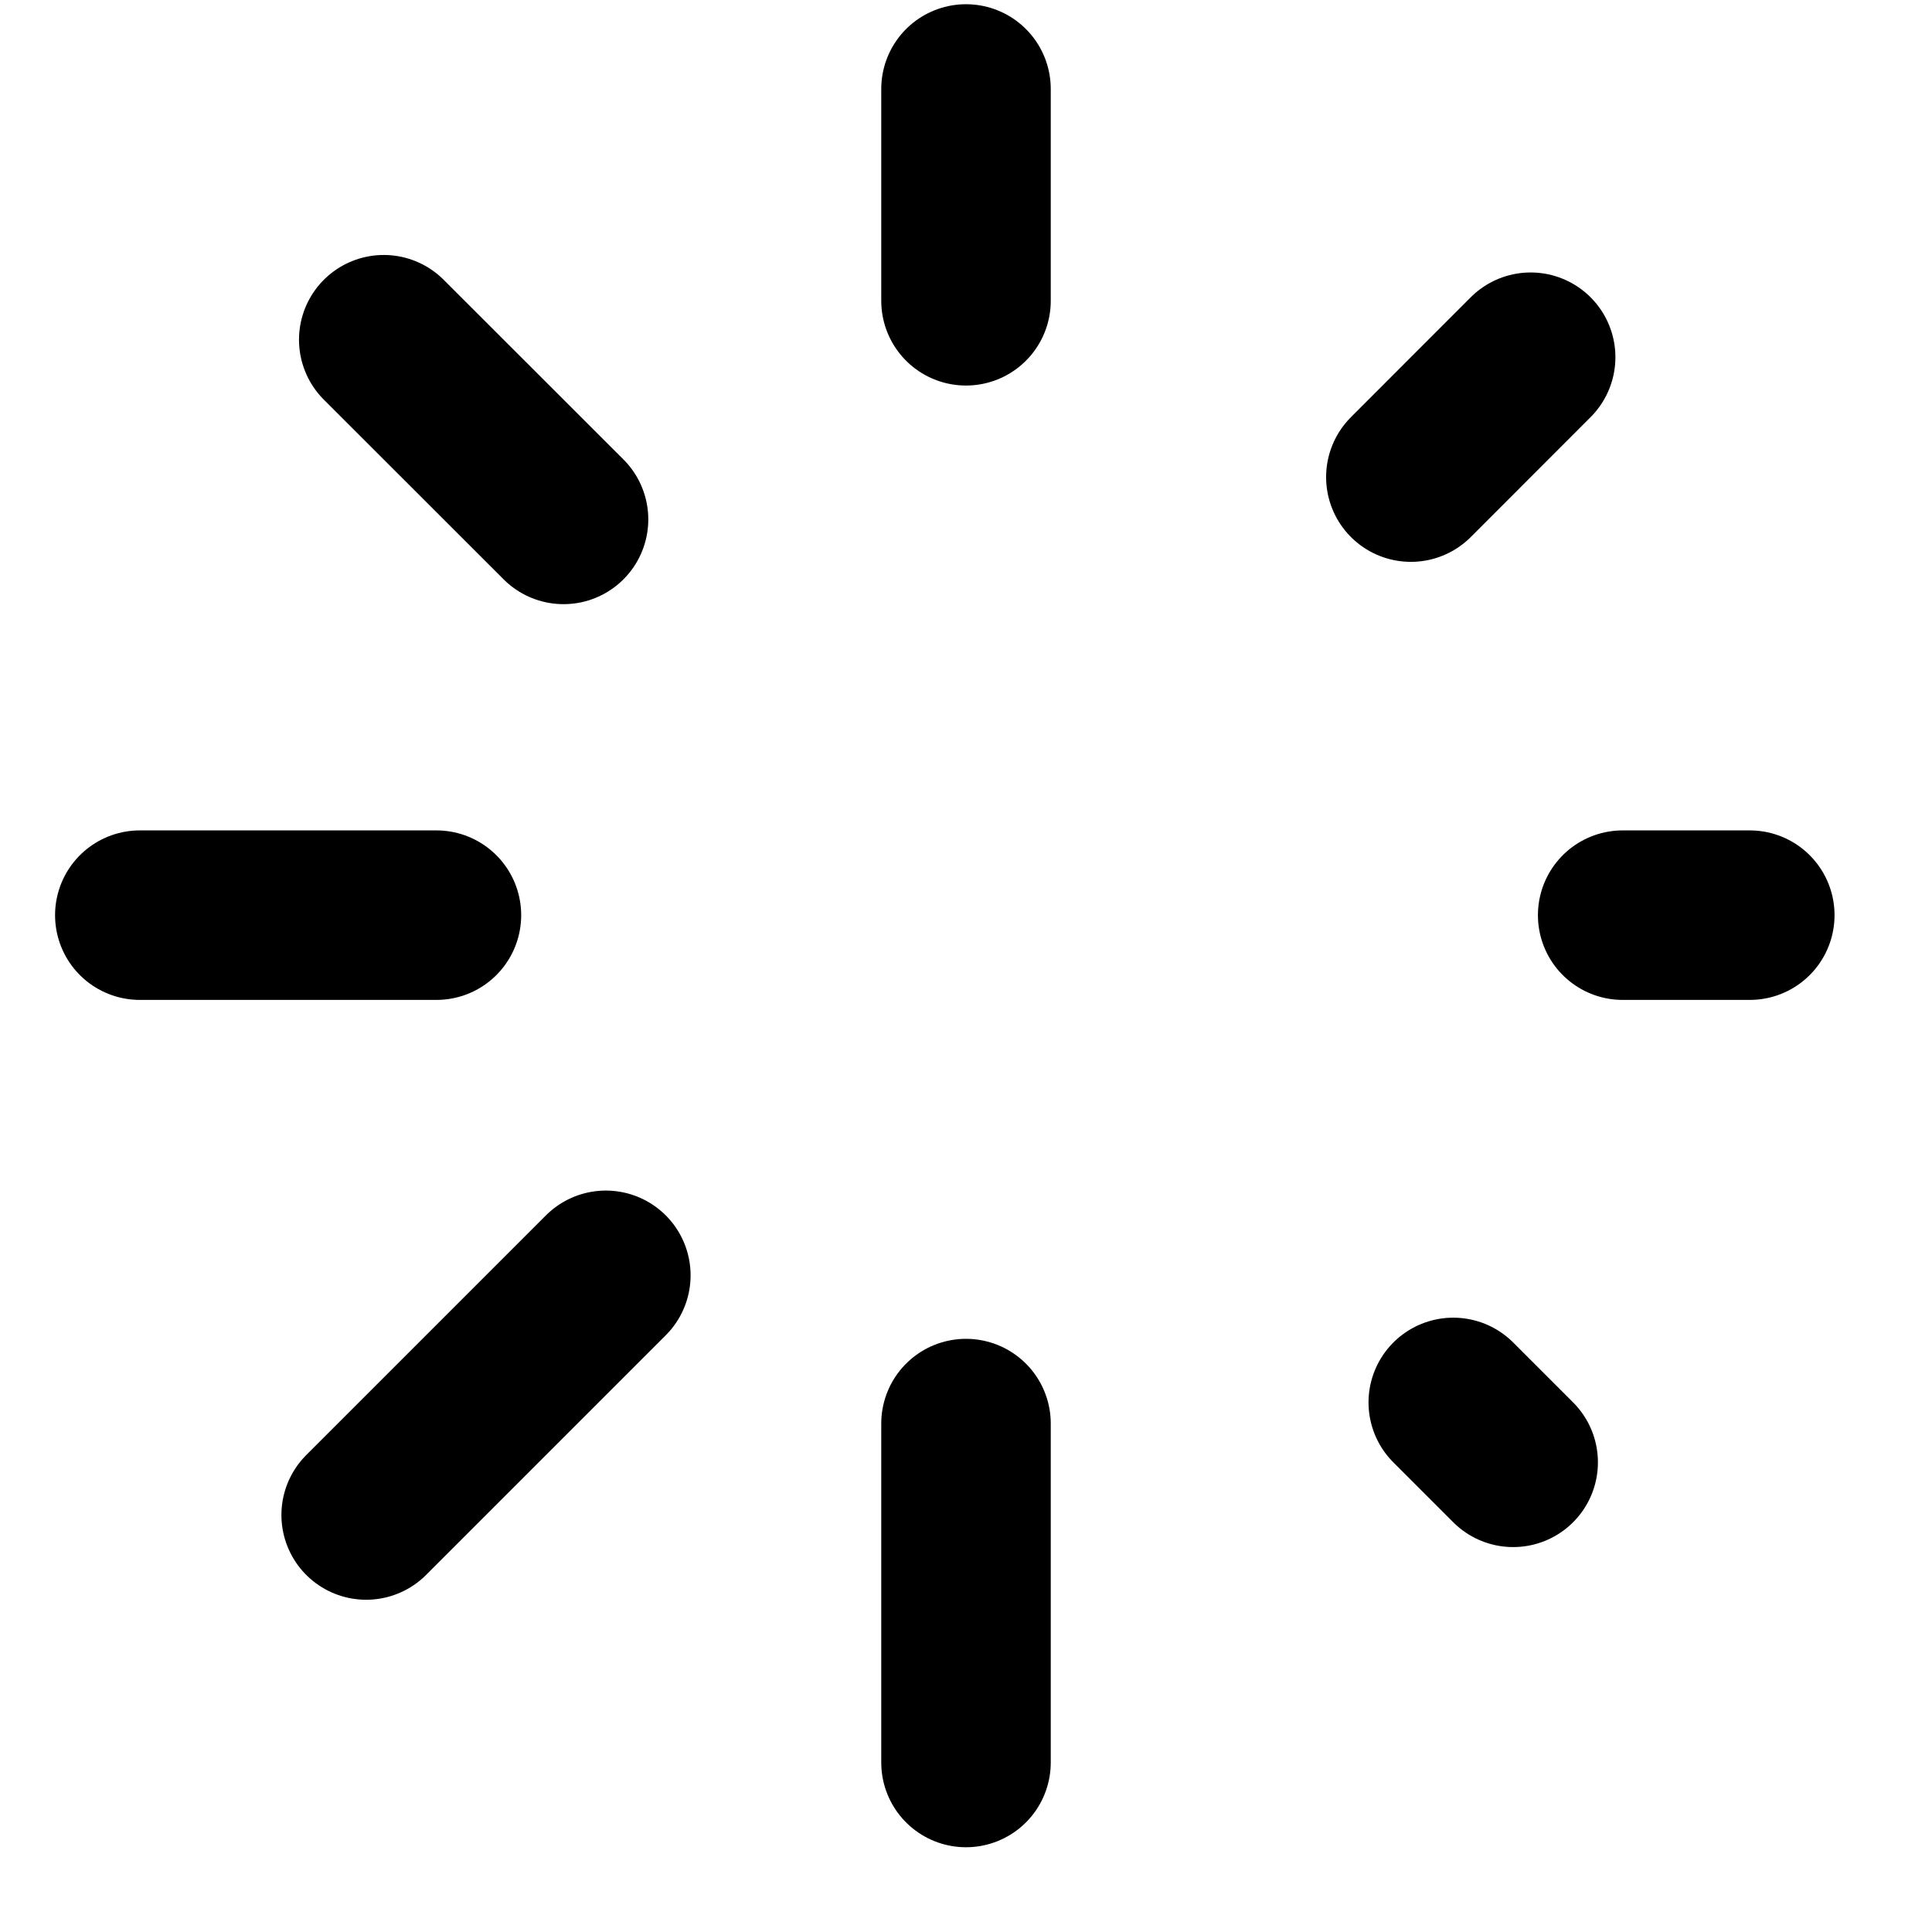
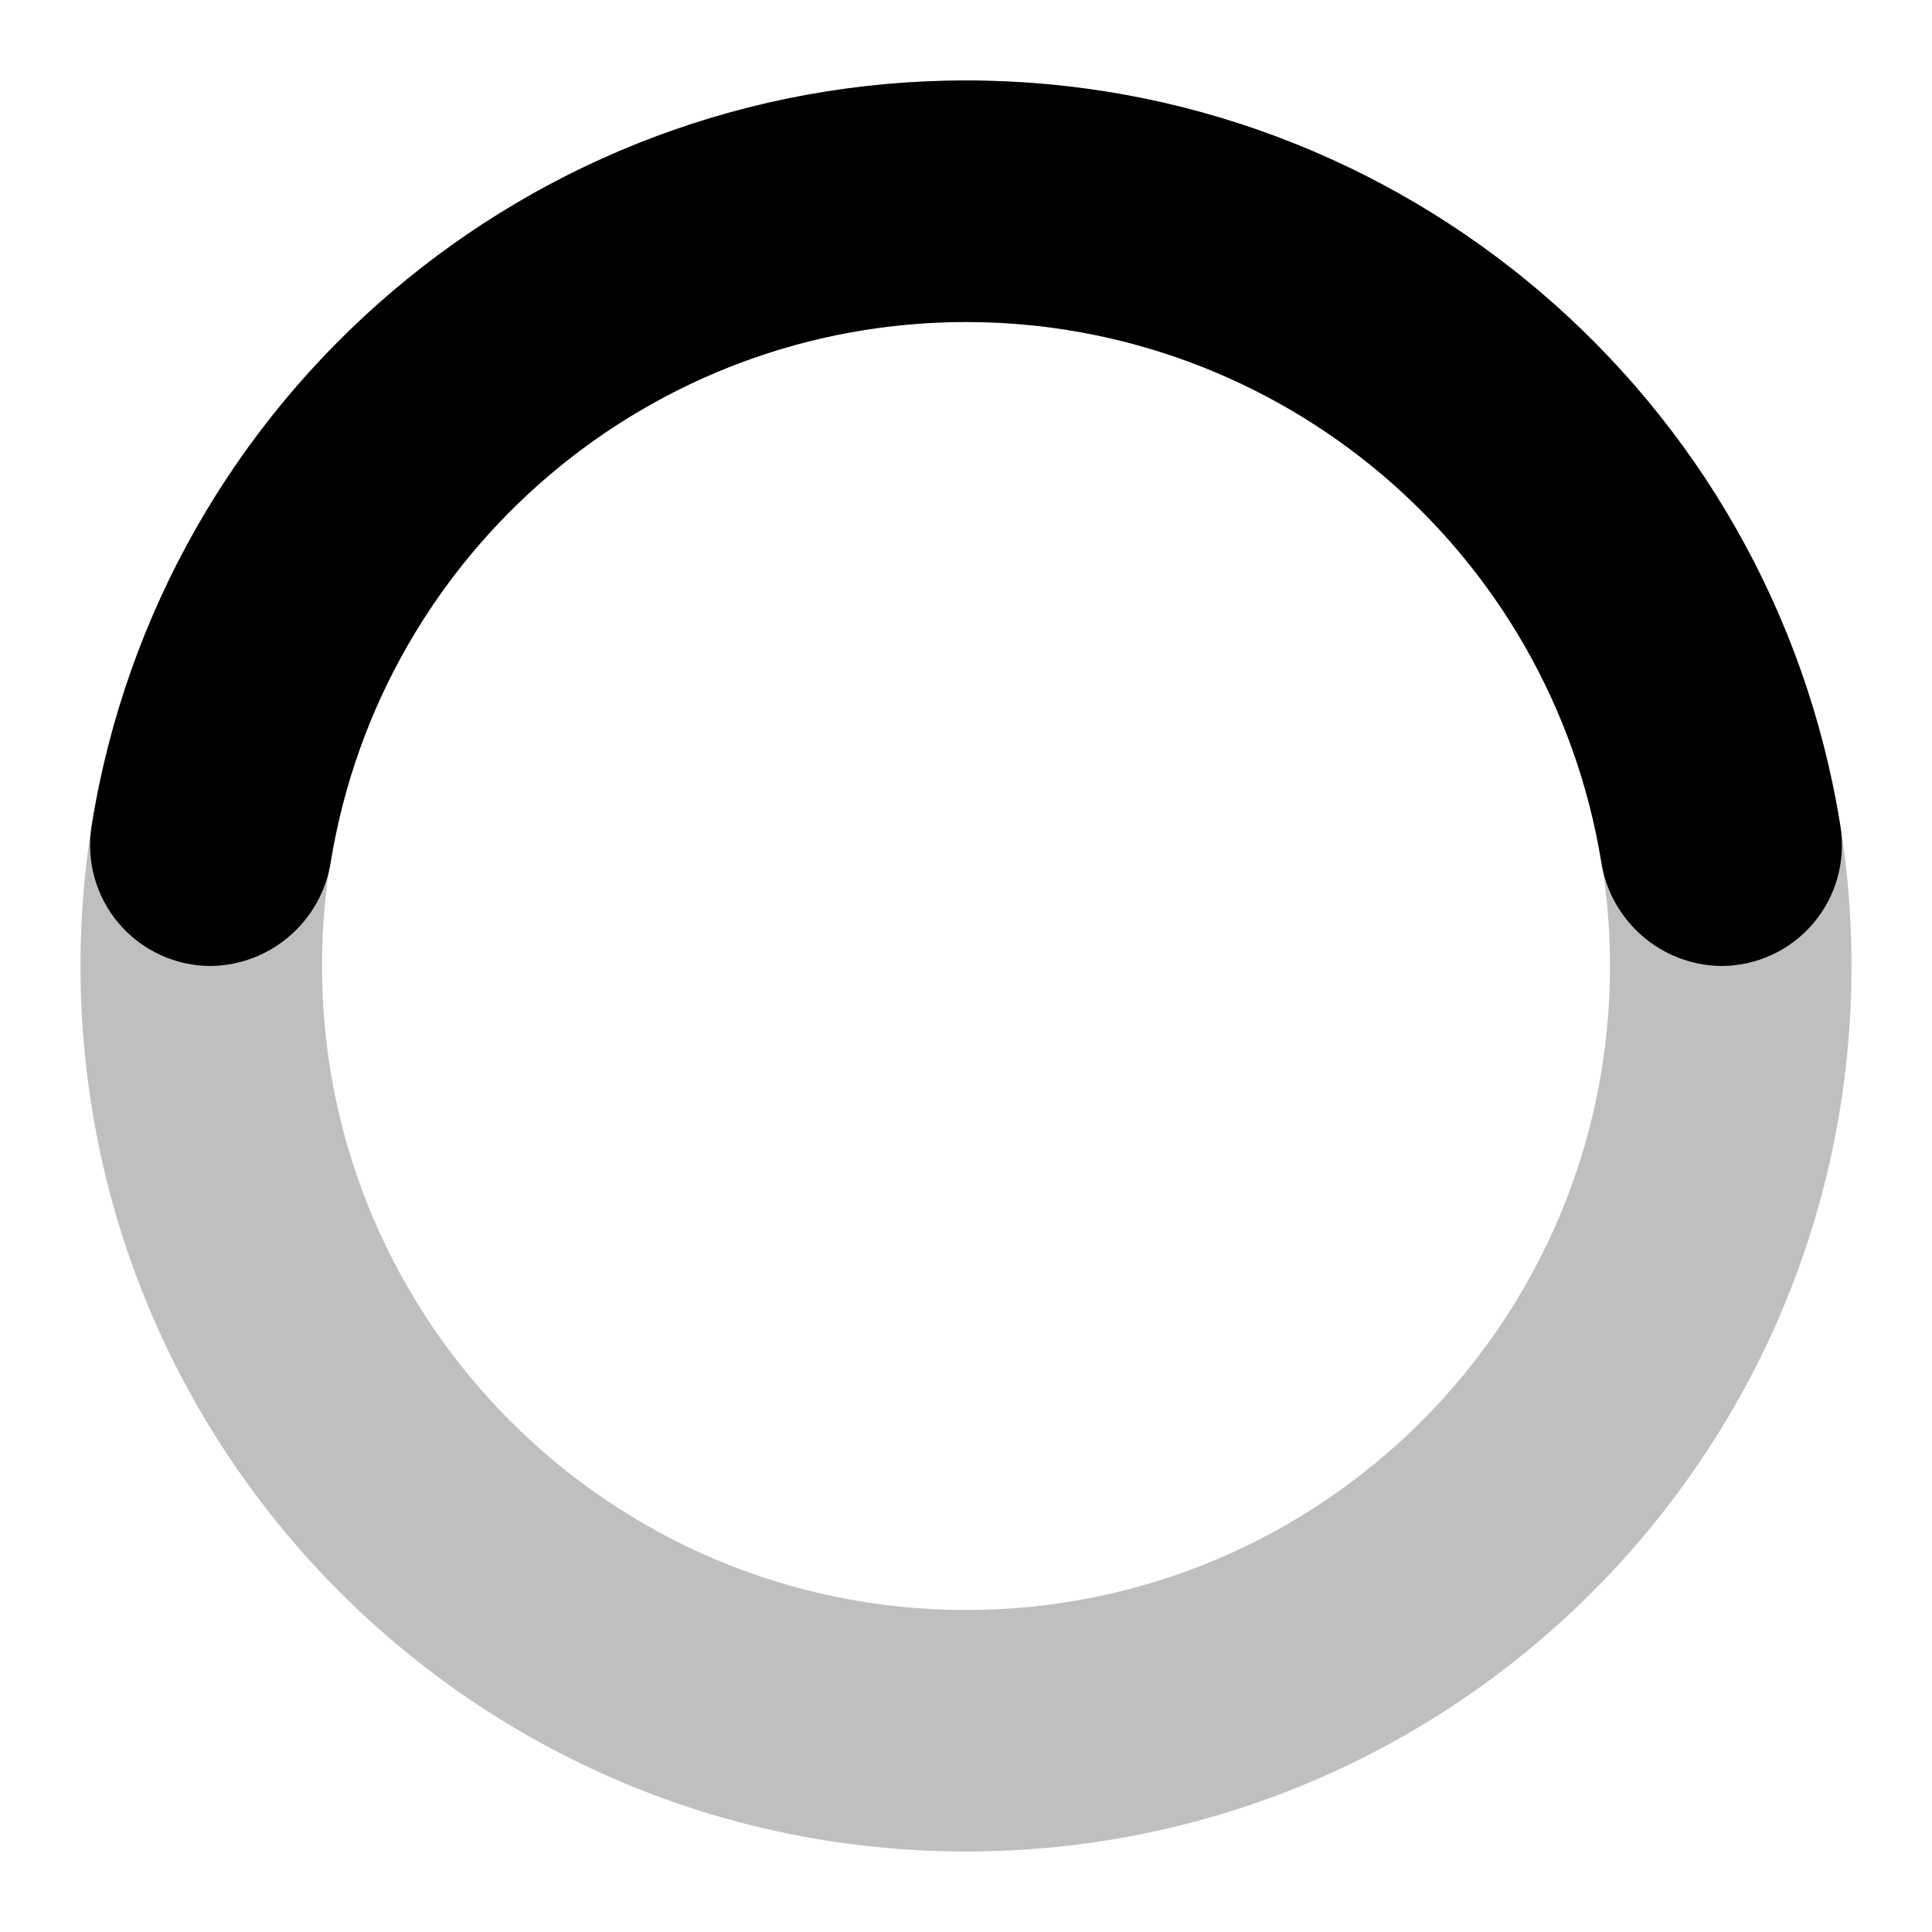
- <svg xmlns="http://www.w3.org/2000/svg" width="1em" height="1em" viewBox="0 0 18 19" fill="none">
-   <path d="M9 0.875V2.958M9 14V17.333M3.792 9H0.875M16.708 9H15.458M14.381 14.381L13.792 13.792M14.553 3.513L13.375 4.692M3.101 14.899L5.458 12.542M3.274 3.341L5.042 5.108" stroke="currentColor" stroke-width="1.667" stroke-linecap="round" stroke-linejoin="round" />
+ <svg xmlns="http://www.w3.org/2000/svg" fill="currentColor" viewBox="0 0 24 24">
+   <path d="M12,1A11,11,0,1,0,23,12,11,11,0,0,0,12,1Zm0,19a8,8,0,1,1,8-8A8,8,0,0,1,12,20Z" opacity=".25" />
+   <path d="M12,4a8,8,0,0,1,7.89,6.7A1.53,1.53,0,0,0,21.38,12h0a1.5,1.5,0,0,0,1.48-1.75,11,11,0,0,0-21.72,0A1.5,1.5,0,0,0,2.62,12h0a1.53,1.53,0,0,0,1.49-1.3A8,8,0,0,1,12,4Z">
+     <animateTransform attributeName="transform" type="rotate" dur="0.75s" values="0 12 12;360 12 12" repeatCount="indefinite" />
+   </path>
</svg>
